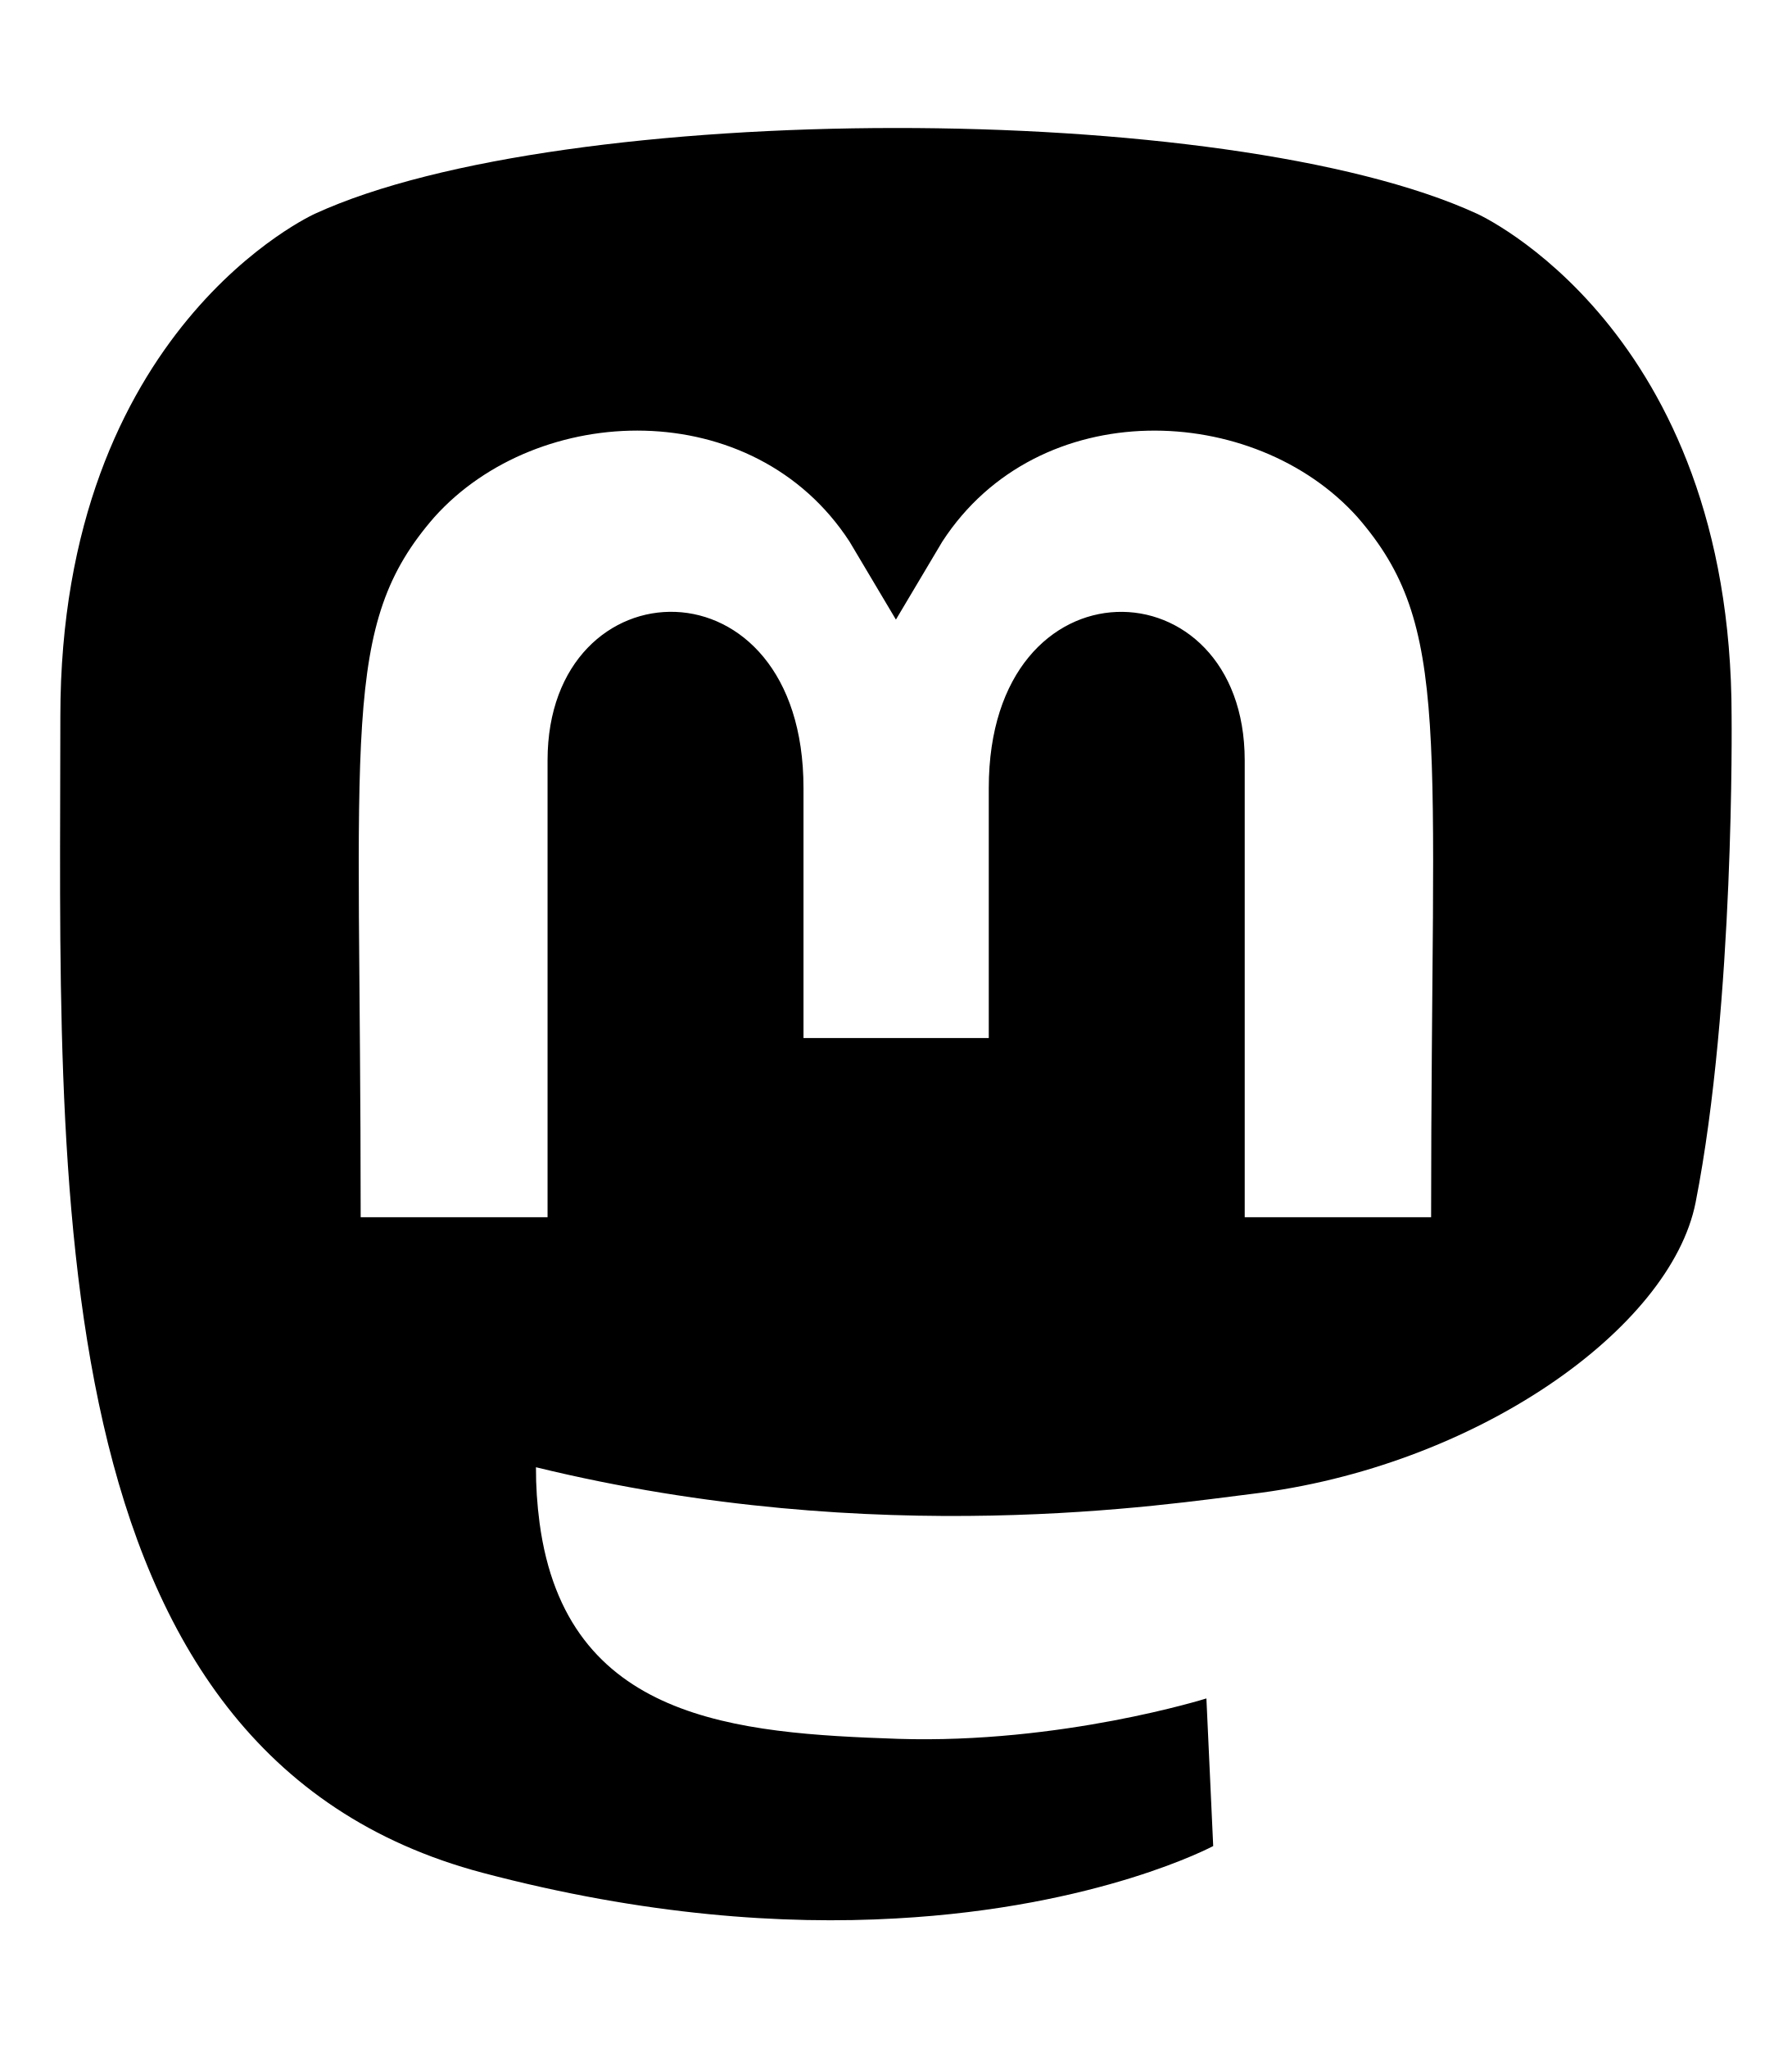
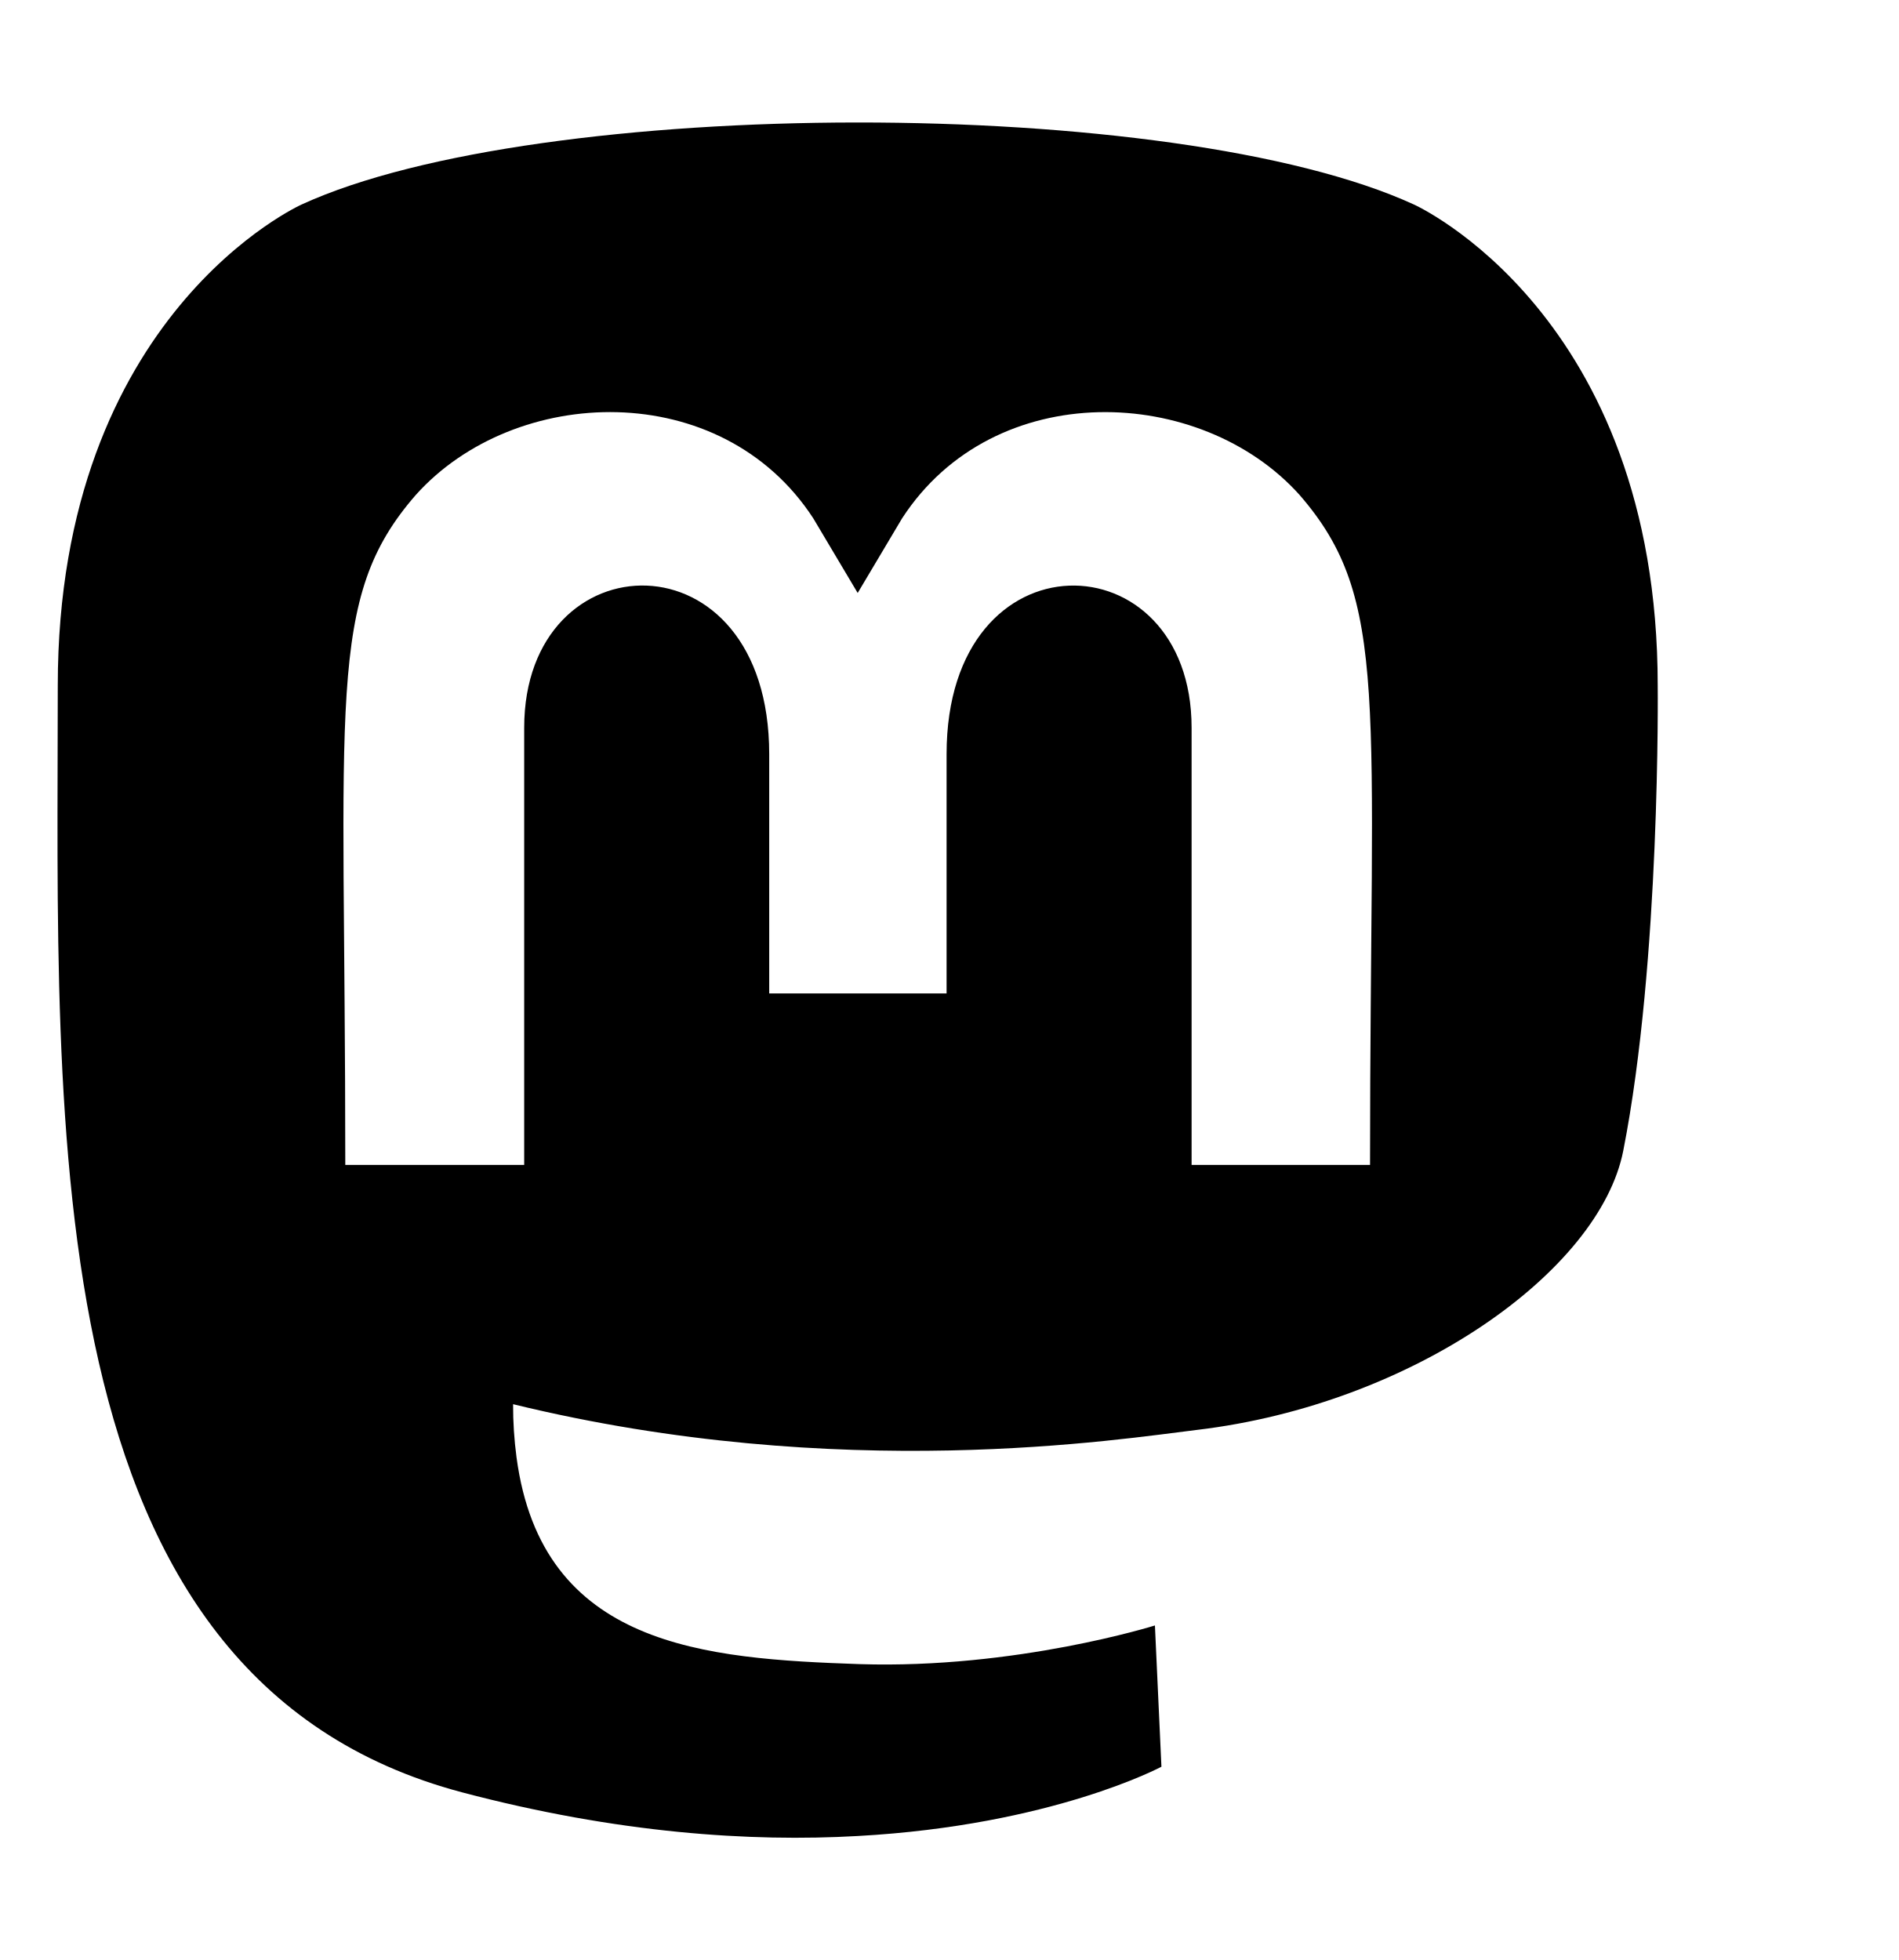
- <svg xmlns="http://www.w3.org/2000/svg" viewBox="0 0 448 512">
+ <svg xmlns="http://www.w3.org/2000/svg" viewBox="0 0 496 512">
  <path fill="currentColor" d="M433 179.11c0-97.2-63.71-125.7-63.71-125.7-62.52-28.7-228.56-28.4-290.48 0 0 0-63.72 28.5-63.72 125.7 0 115.7-6.6 259.4 105.63 289.1 40.51 10.7 75.32 13 103.33 11.4 50.81-2.8 79.32-18.1 79.32-18.1l-1.7-36.9s-36.31 11.4-77.12 10.1c-40.41-1.4-83-4.4-89.63-54a102.54 102.54 0 0 1-.9-13.9c85.63 20.9 158.65 9.1 178.75 6.7 56.12-6.7 105-41.3 111.23-72.9 9.8-49.8 9-121.5 9-121.5zm-75.12 125.2h-46.63v-114.2c0-49.7-64-51.6-64 6.9v62.5h-46.33V197c0-58.5-64-56.6-64-6.9v114.2H90.19c0-122.1-5.2-147.9 18.41-175 25.9-28.9 79.82-30.8 103.83 6.1l11.6 19.5 11.6-19.5c24.11-37.1 78.12-34.8 103.83-6.1 23.71 27.3 18.4 53 18.4 175z" />
</svg>
